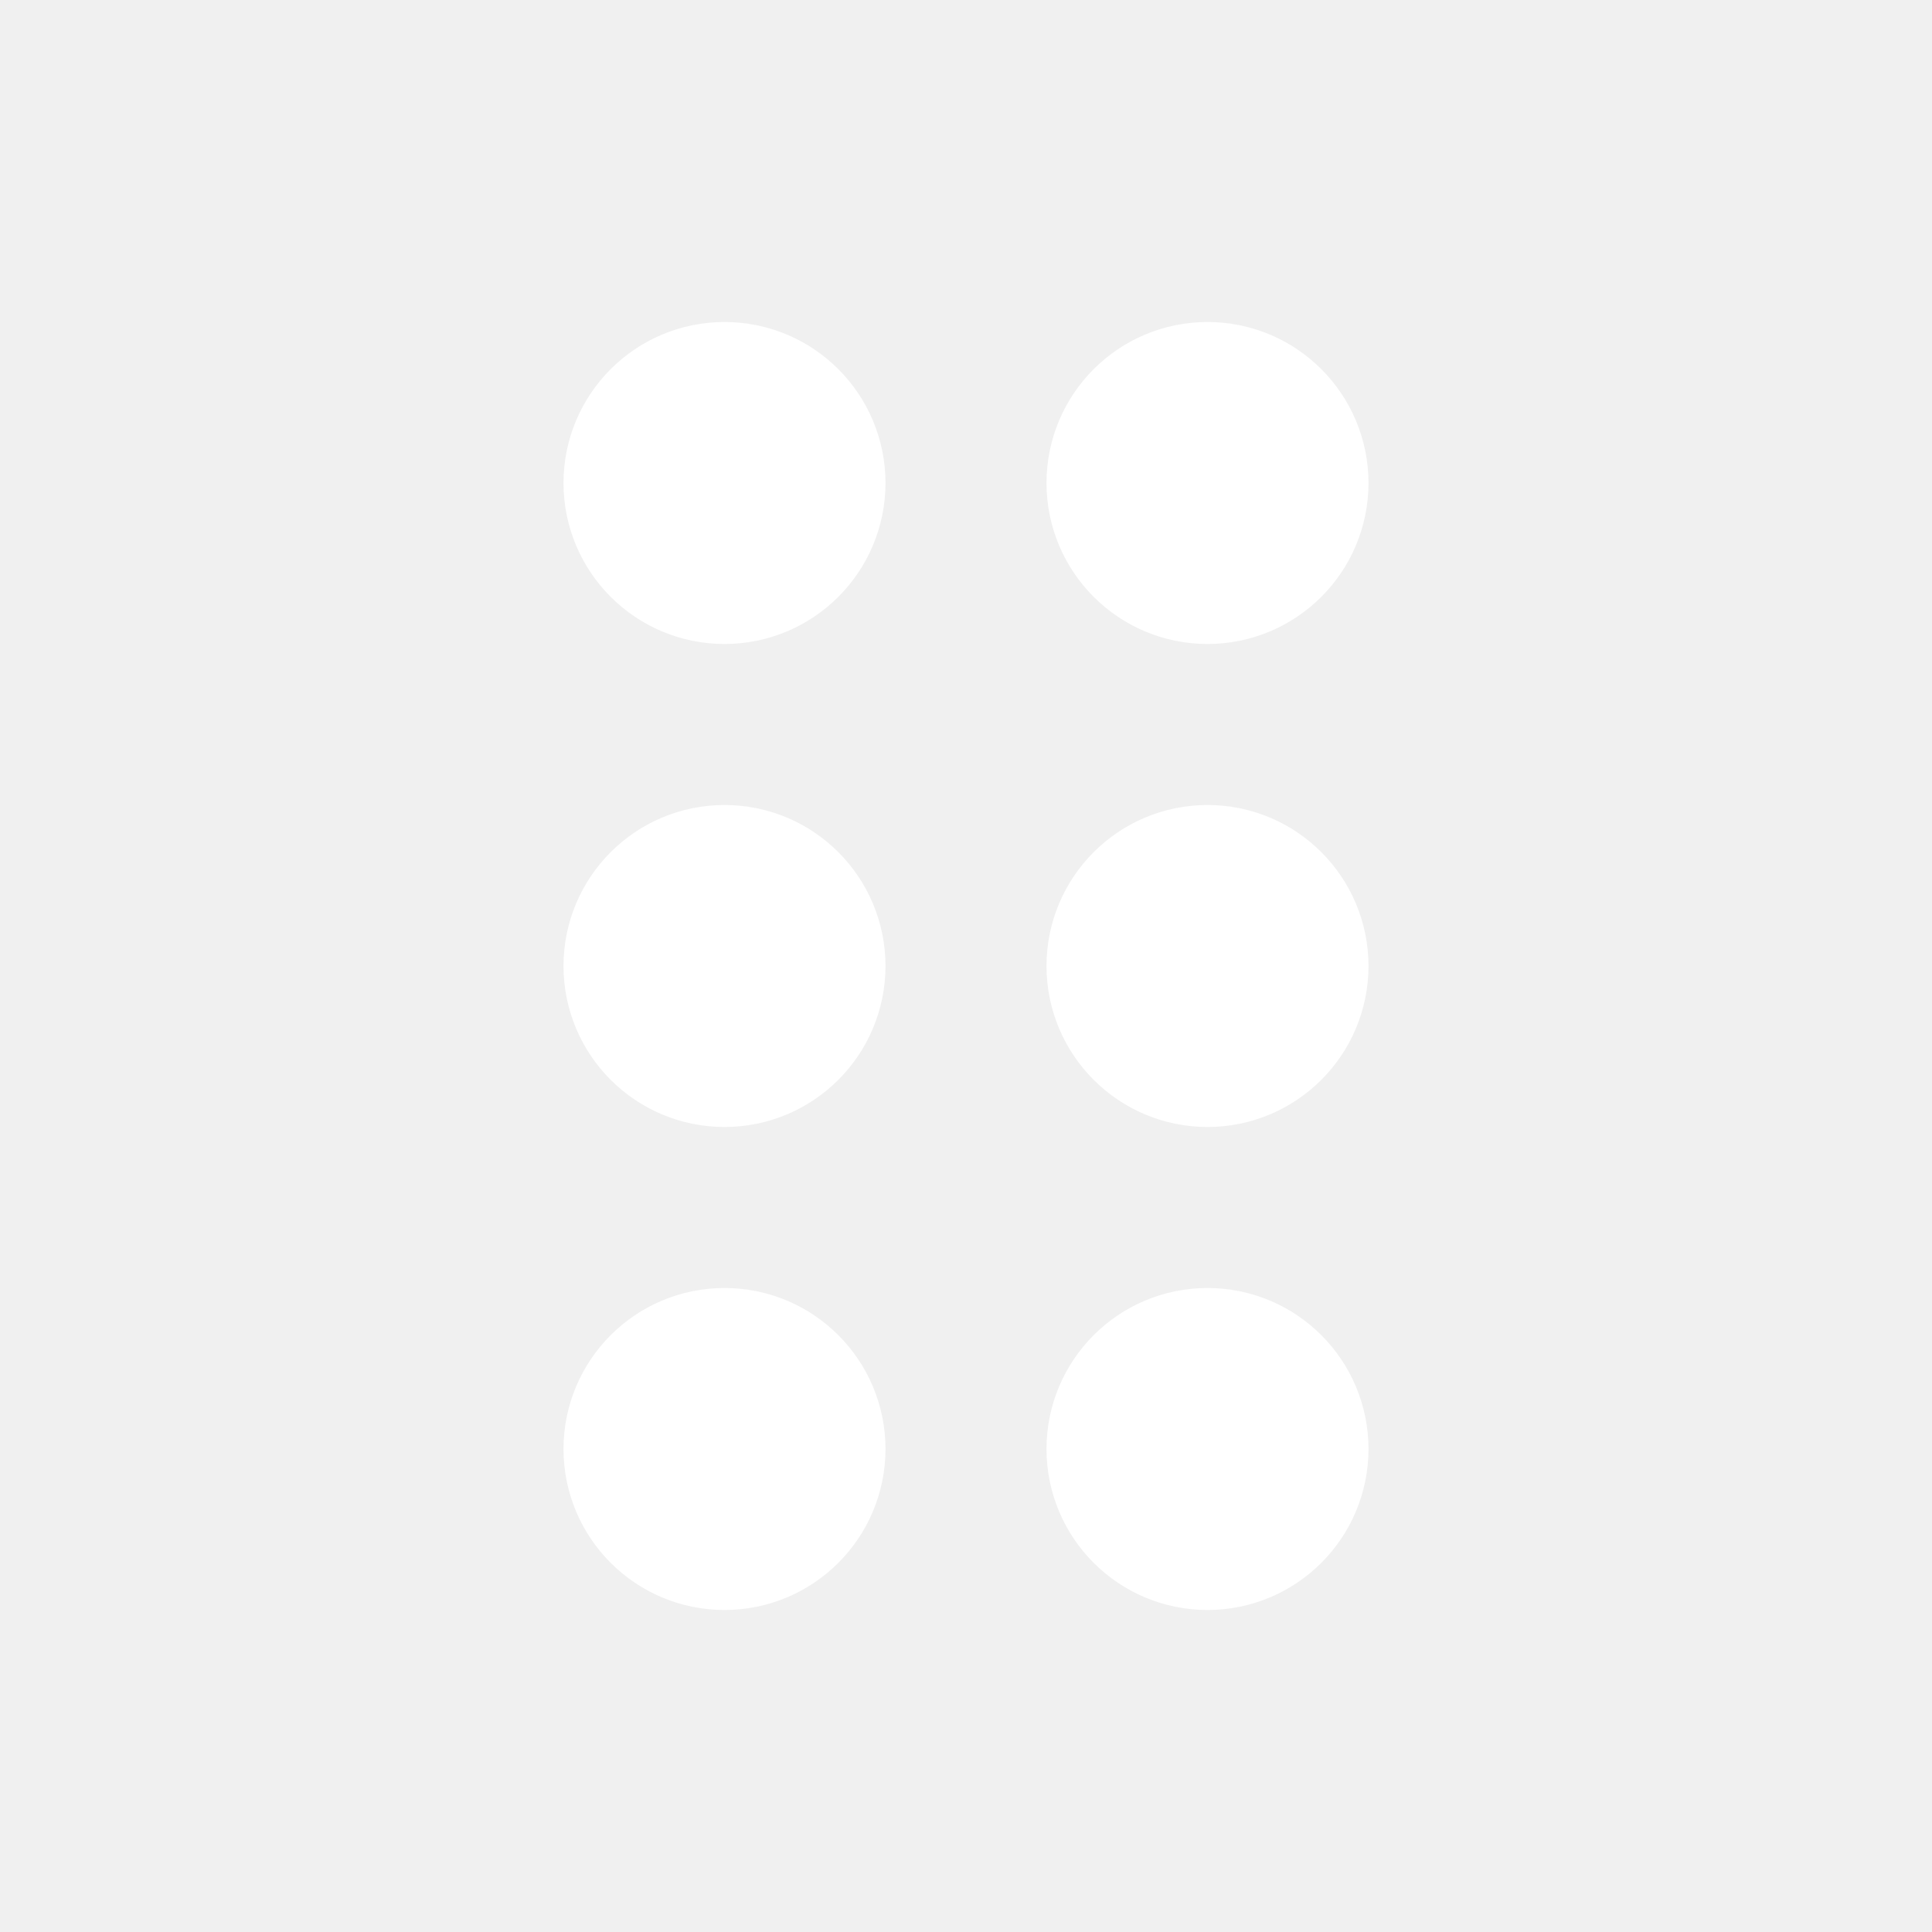
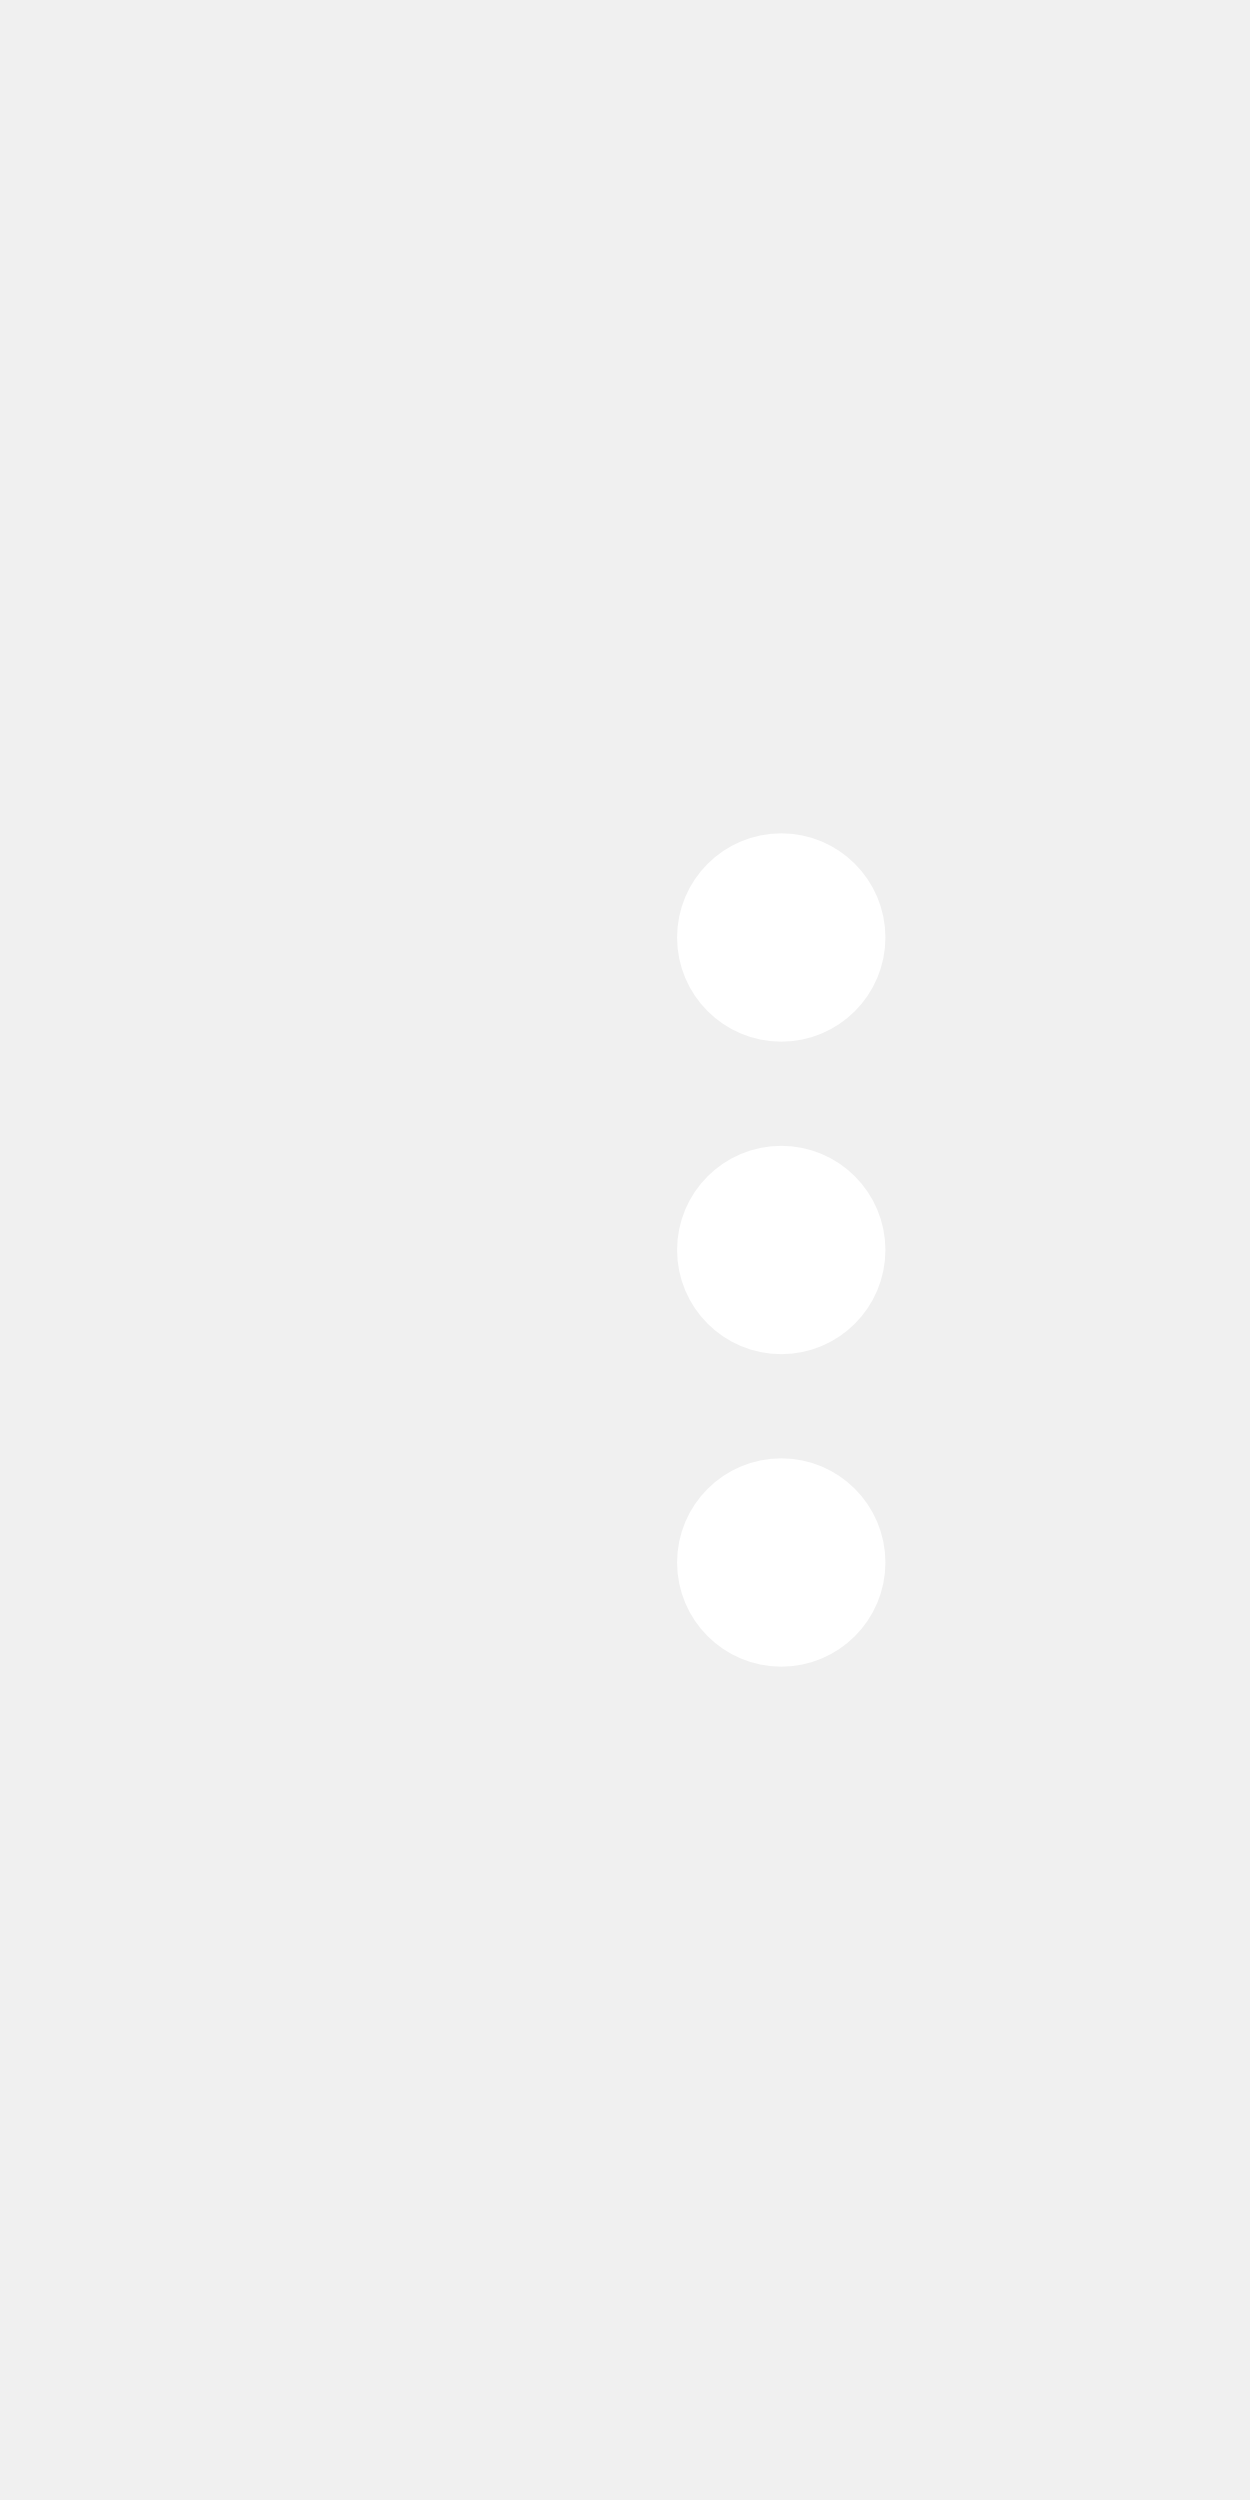
- <svg xmlns="http://www.w3.org/2000/svg" width="800px" height="800px" viewBox="0 0 24 24" fill="#fff">
+ <svg xmlns="http://www.w3.org/2000/svg" width="400px" height="800px" viewBox="0 0 24 24" fill="#fff">
  <g id="Interface / Drag_Vertical">
    <g id="Vector">
      <path d="M14 18C14 18.552 14.448 19 15 19C15.552 19 16 18.552 16 18C16 17.448 15.552 17 15 17C14.448 17 14 17.448 14 18Z" stroke="#fff" stroke-width="2" stroke-linecap="round" stroke-linejoin="round" />
-       <path d="M8 18C8 18.552 8.448 19 9 19C9.552 19 10 18.552 10 18C10 17.448 9.552 17 9 17C8.448 17 8 17.448 8 18Z" stroke="#fff" stroke-width="2" stroke-linecap="round" stroke-linejoin="round" />
      <path d="M14 12C14 12.552 14.448 13 15 13C15.552 13 16 12.552 16 12C16 11.448 15.552 11 15 11C14.448 11 14 11.448 14 12Z" stroke="#fff" stroke-width="2" stroke-linecap="round" stroke-linejoin="round" />
-       <path d="M8 12C8 12.552 8.448 13 9 13C9.552 13 10 12.552 10 12C10 11.448 9.552 11 9 11C8.448 11 8 11.448 8 12Z" stroke="#fff" stroke-width="2" stroke-linecap="round" stroke-linejoin="round" />
      <path d="M14 6C14 6.552 14.448 7 15 7C15.552 7 16 6.552 16 6C16 5.448 15.552 5 15 5C14.448 5 14 5.448 14 6Z" stroke="#fff" stroke-width="2" stroke-linecap="round" stroke-linejoin="round" />
-       <path d="M8 6C8 6.552 8.448 7 9 7C9.552 7 10 6.552 10 6C10 5.448 9.552 5 9 5C8.448 5 8 5.448 8 6Z" stroke="#fff" stroke-width="2" stroke-linecap="round" stroke-linejoin="round" />
    </g>
  </g>
</svg>
